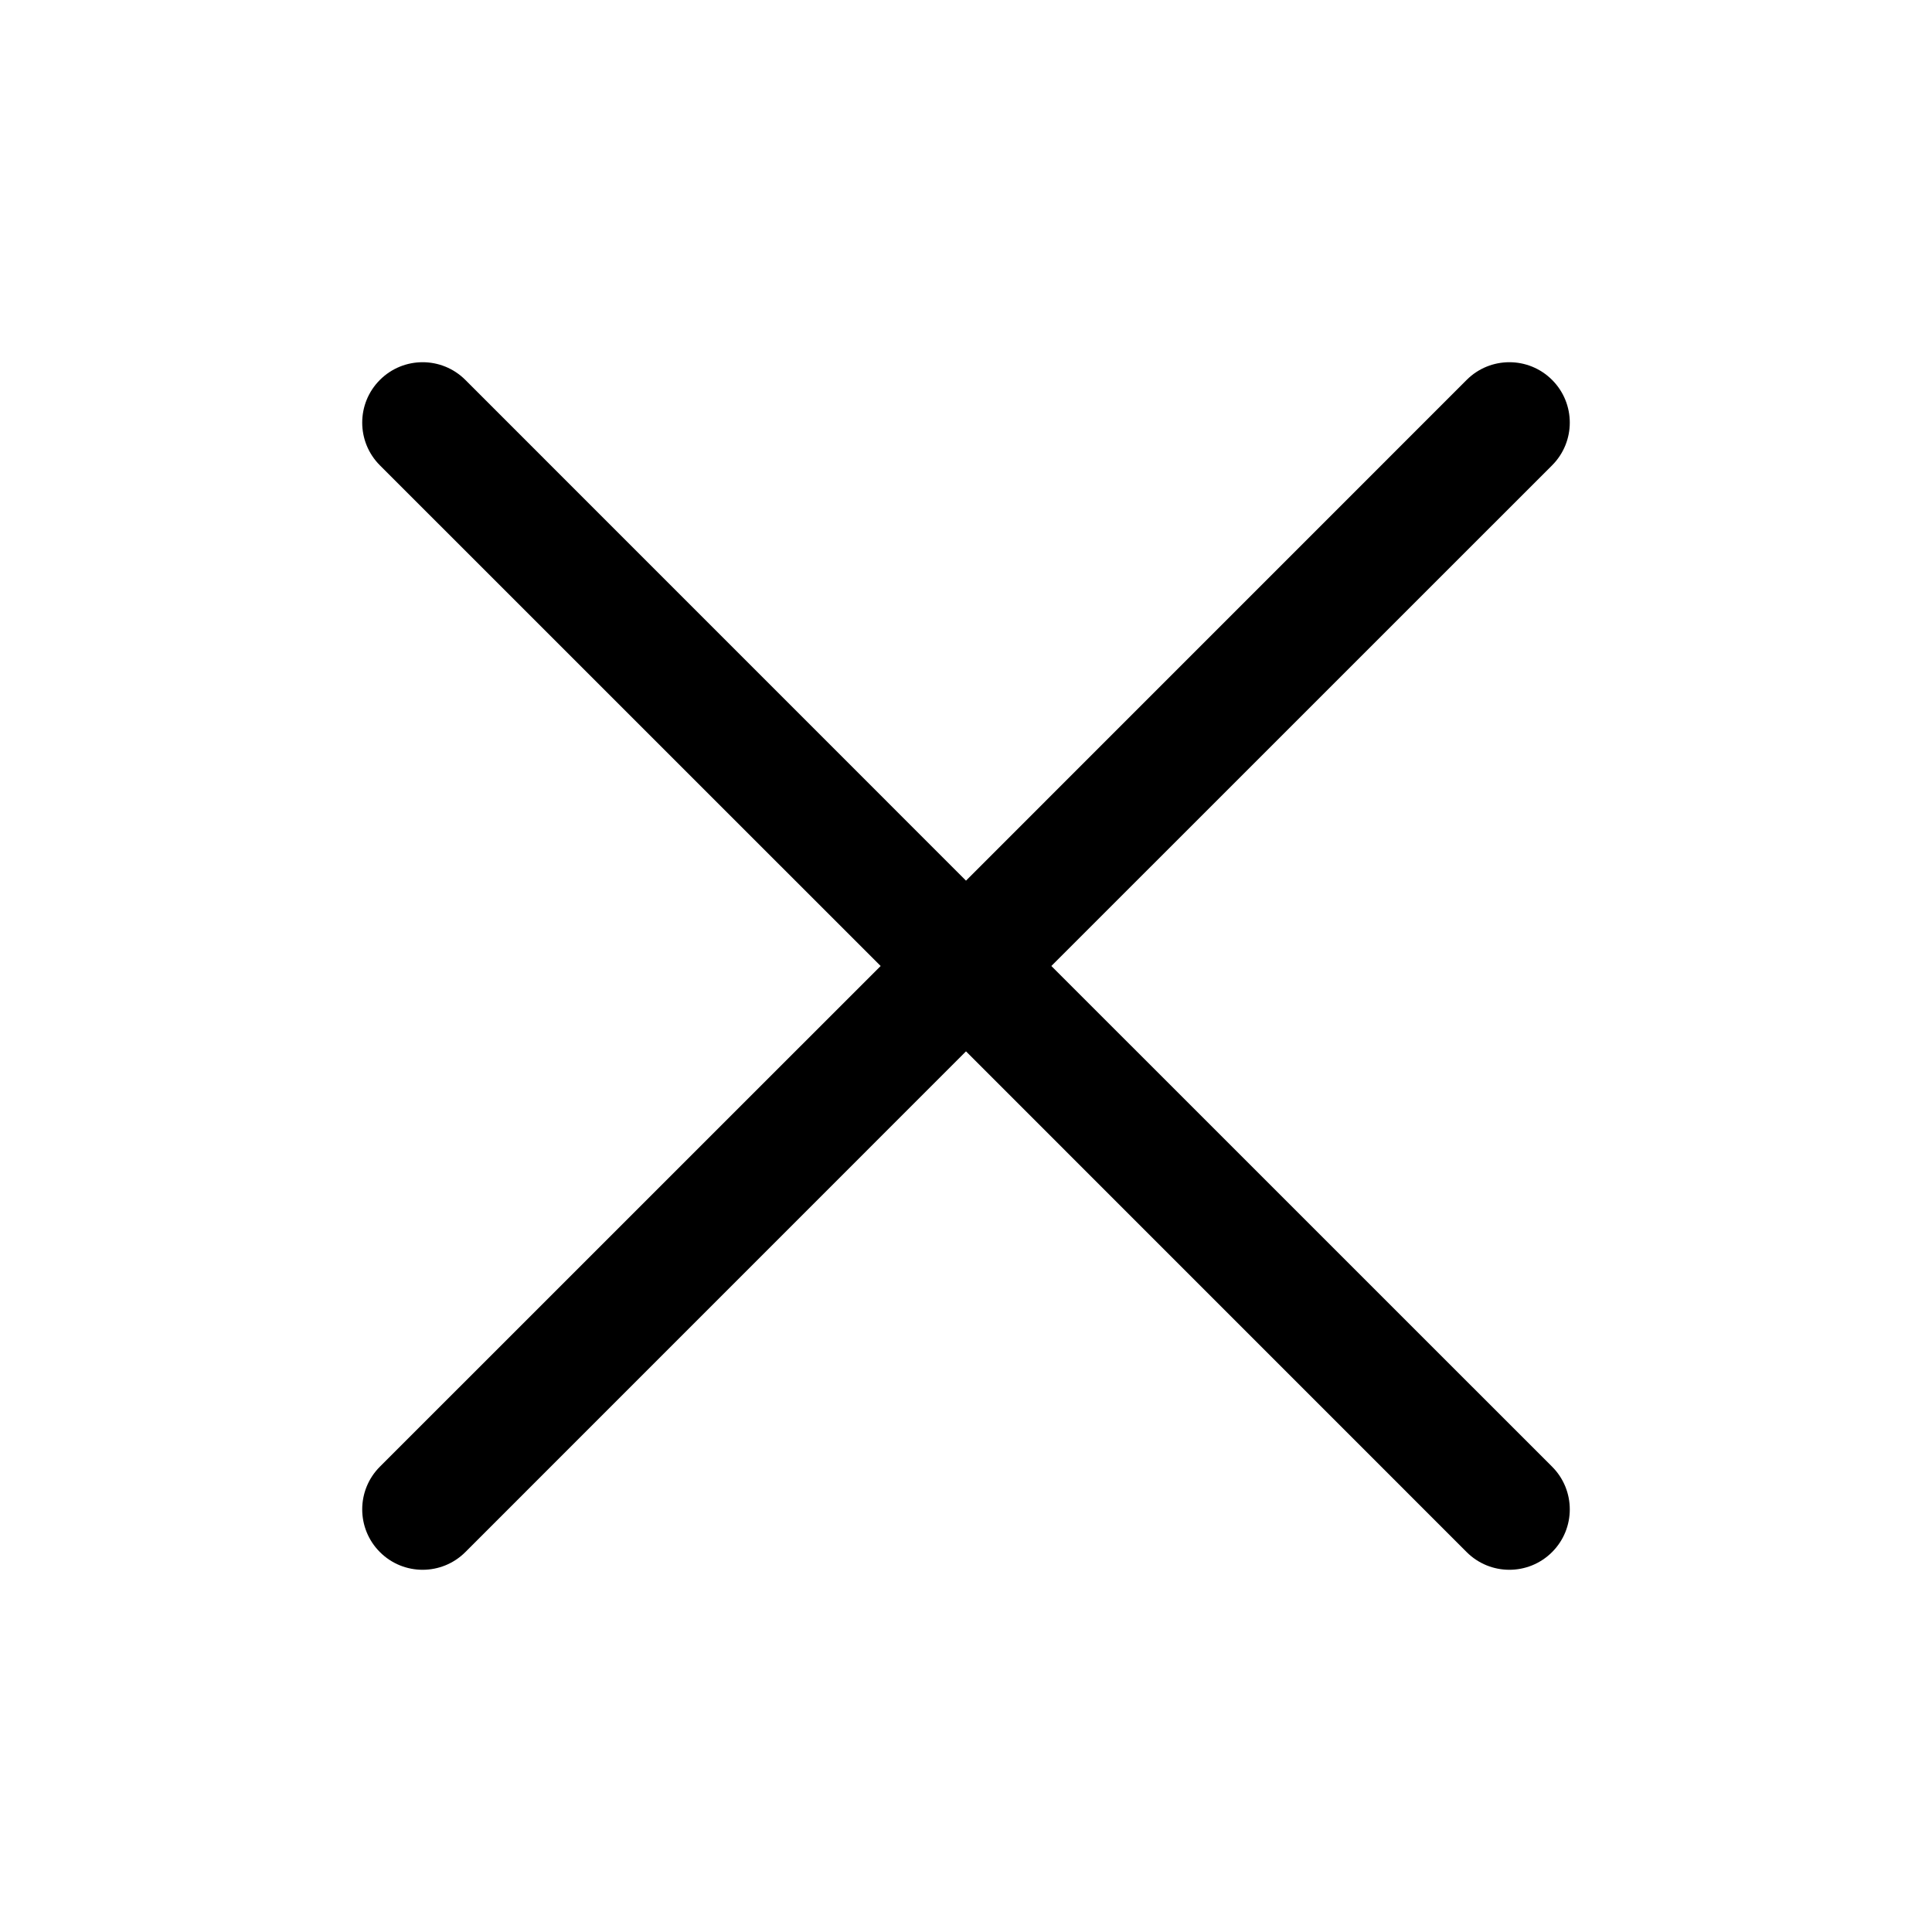
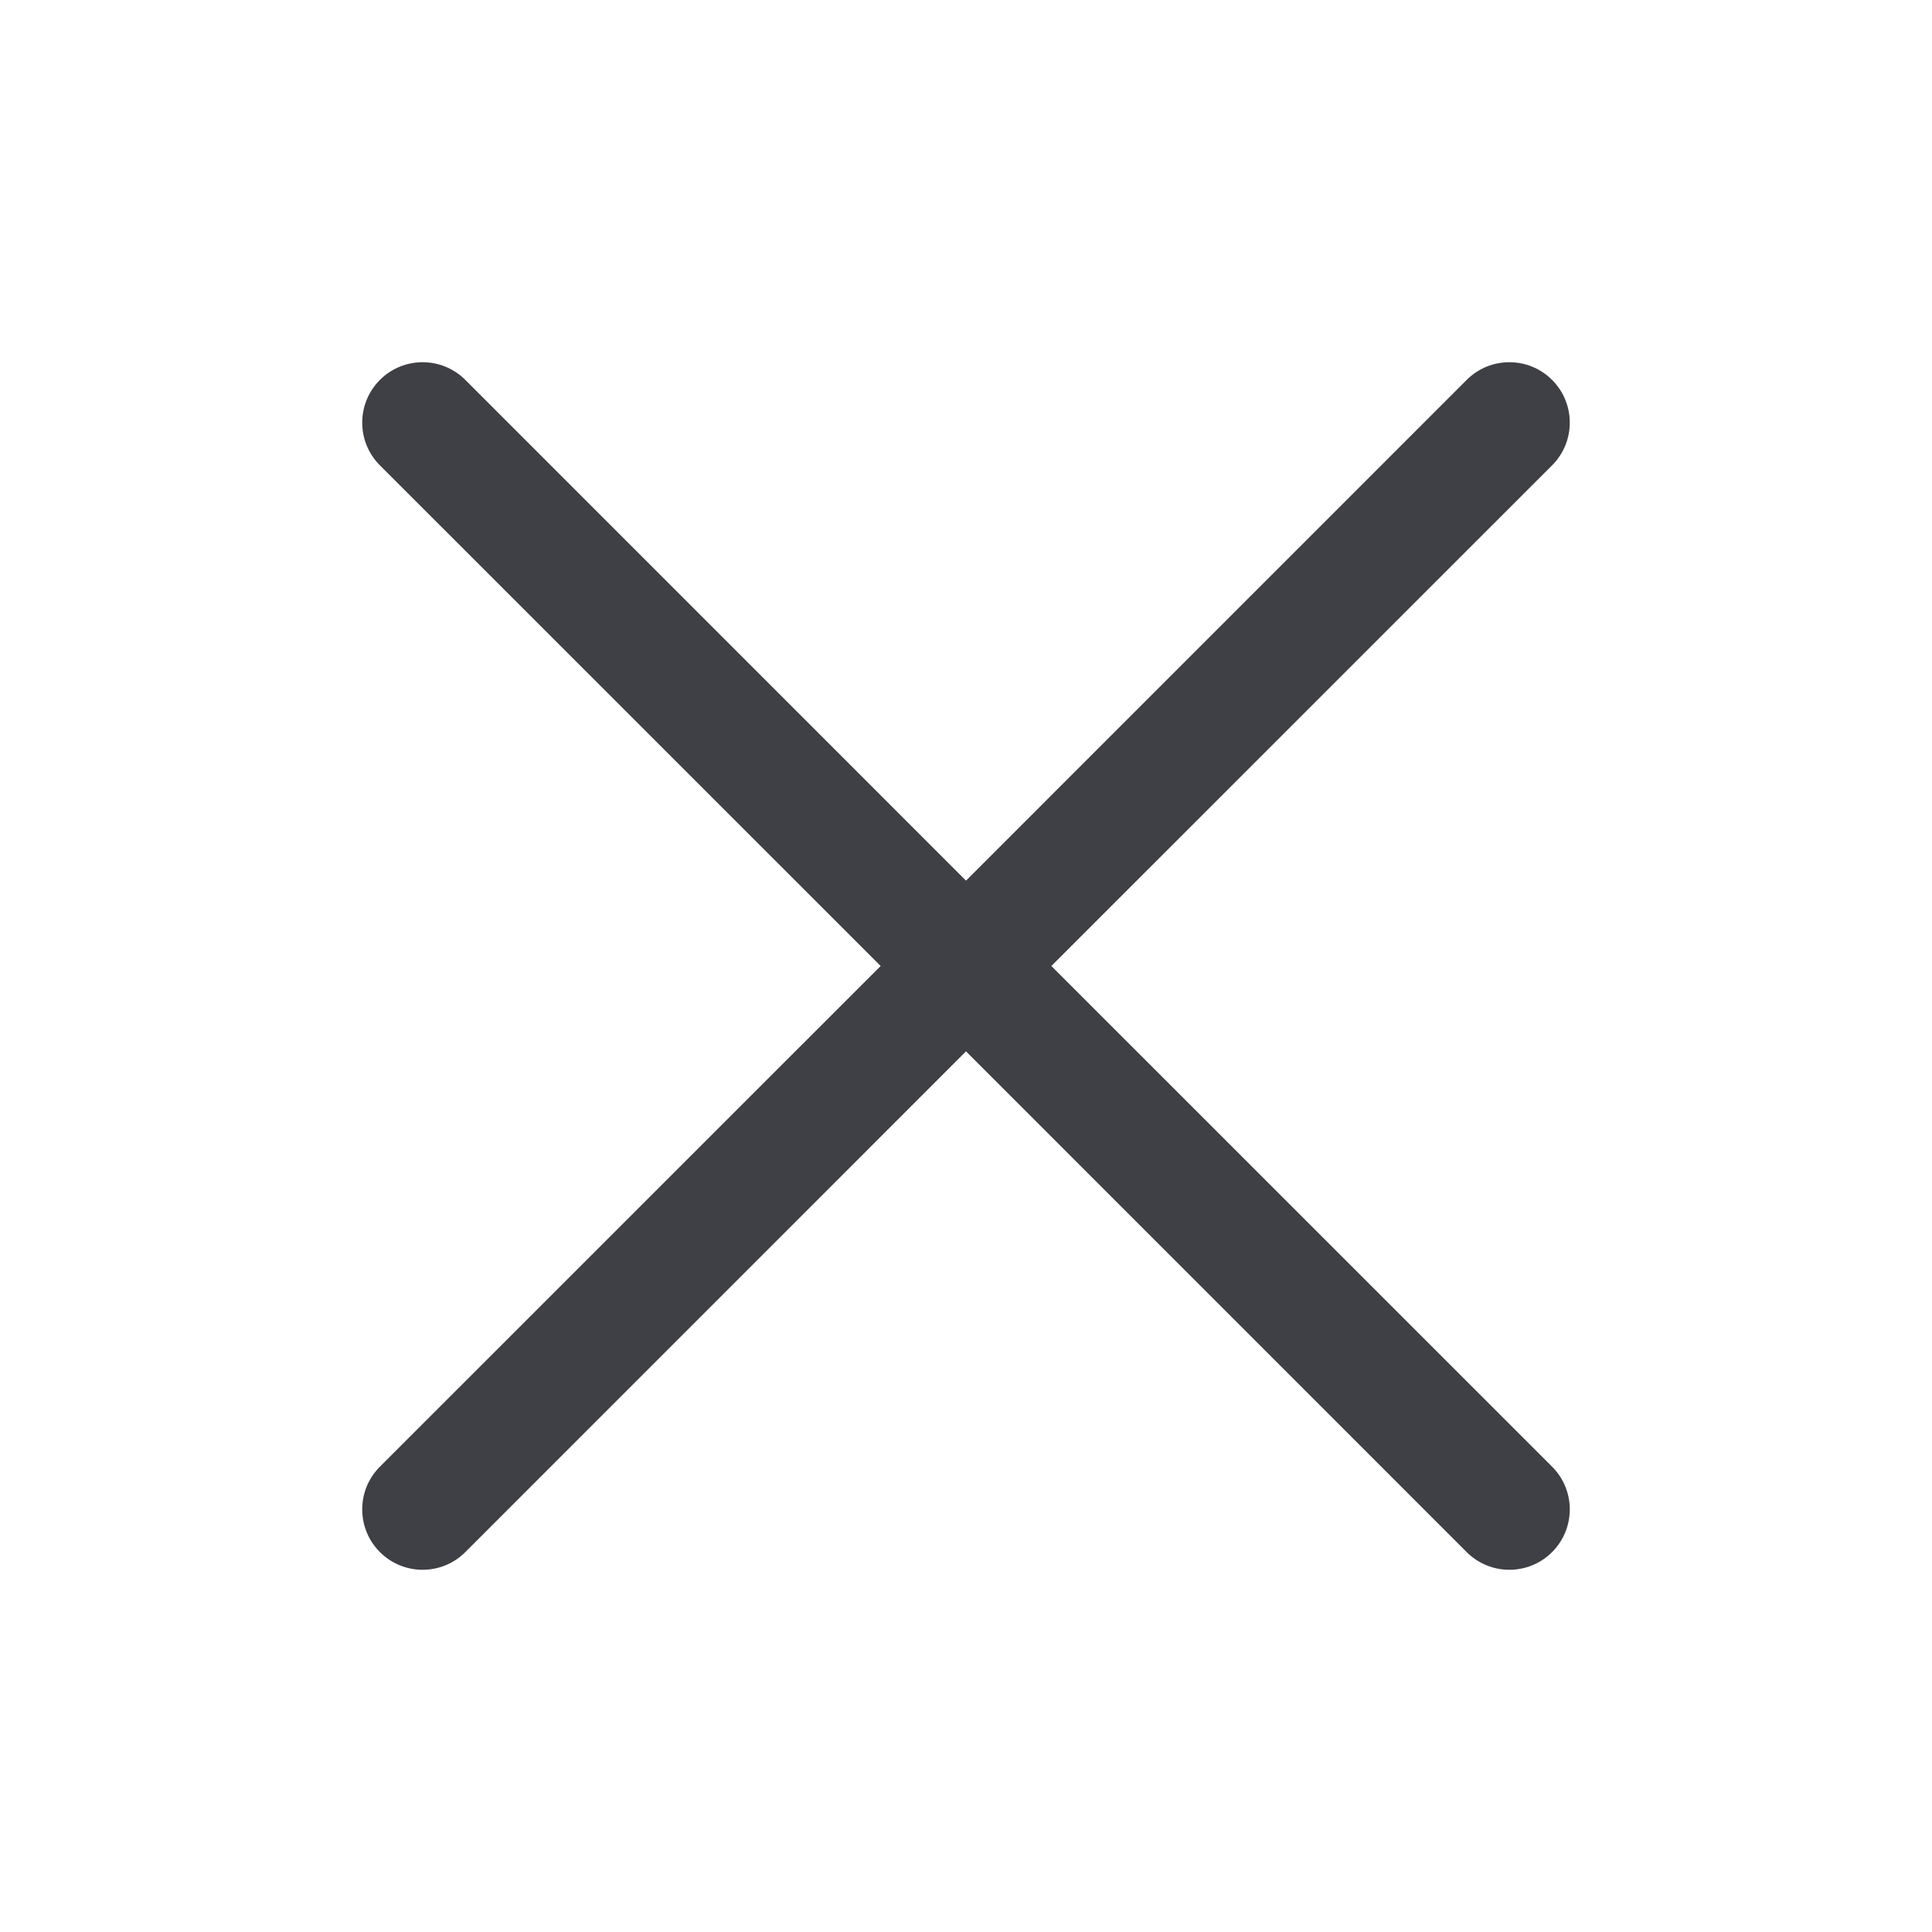
<svg xmlns="http://www.w3.org/2000/svg" width="32" height="32" viewBox="0 0 256 256">
-   <path fill="currentColor" d="M205.66 194.34a8 8 0 0 1-11.32 11.32L128 139.31l-66.34 66.35a8 8 0 0 1-11.32-11.32L116.69 128L50.34 61.66a8 8 0 0 1 11.32-11.32L128 116.69l66.34-66.35a8 8 0 0 1 11.32 11.32L139.31 128Z" />
+   <path fill="#3F3F46" d="M205.66 194.34a8 8 0 0 1-11.32 11.32L128 139.31l-66.34 66.35a8 8 0 0 1-11.32-11.32L116.69 128L50.34 61.66a8 8 0 0 1 11.32-11.32L128 116.69l66.34-66.35a8 8 0 0 1 11.32 11.32L139.31 128Z" />
</svg>
